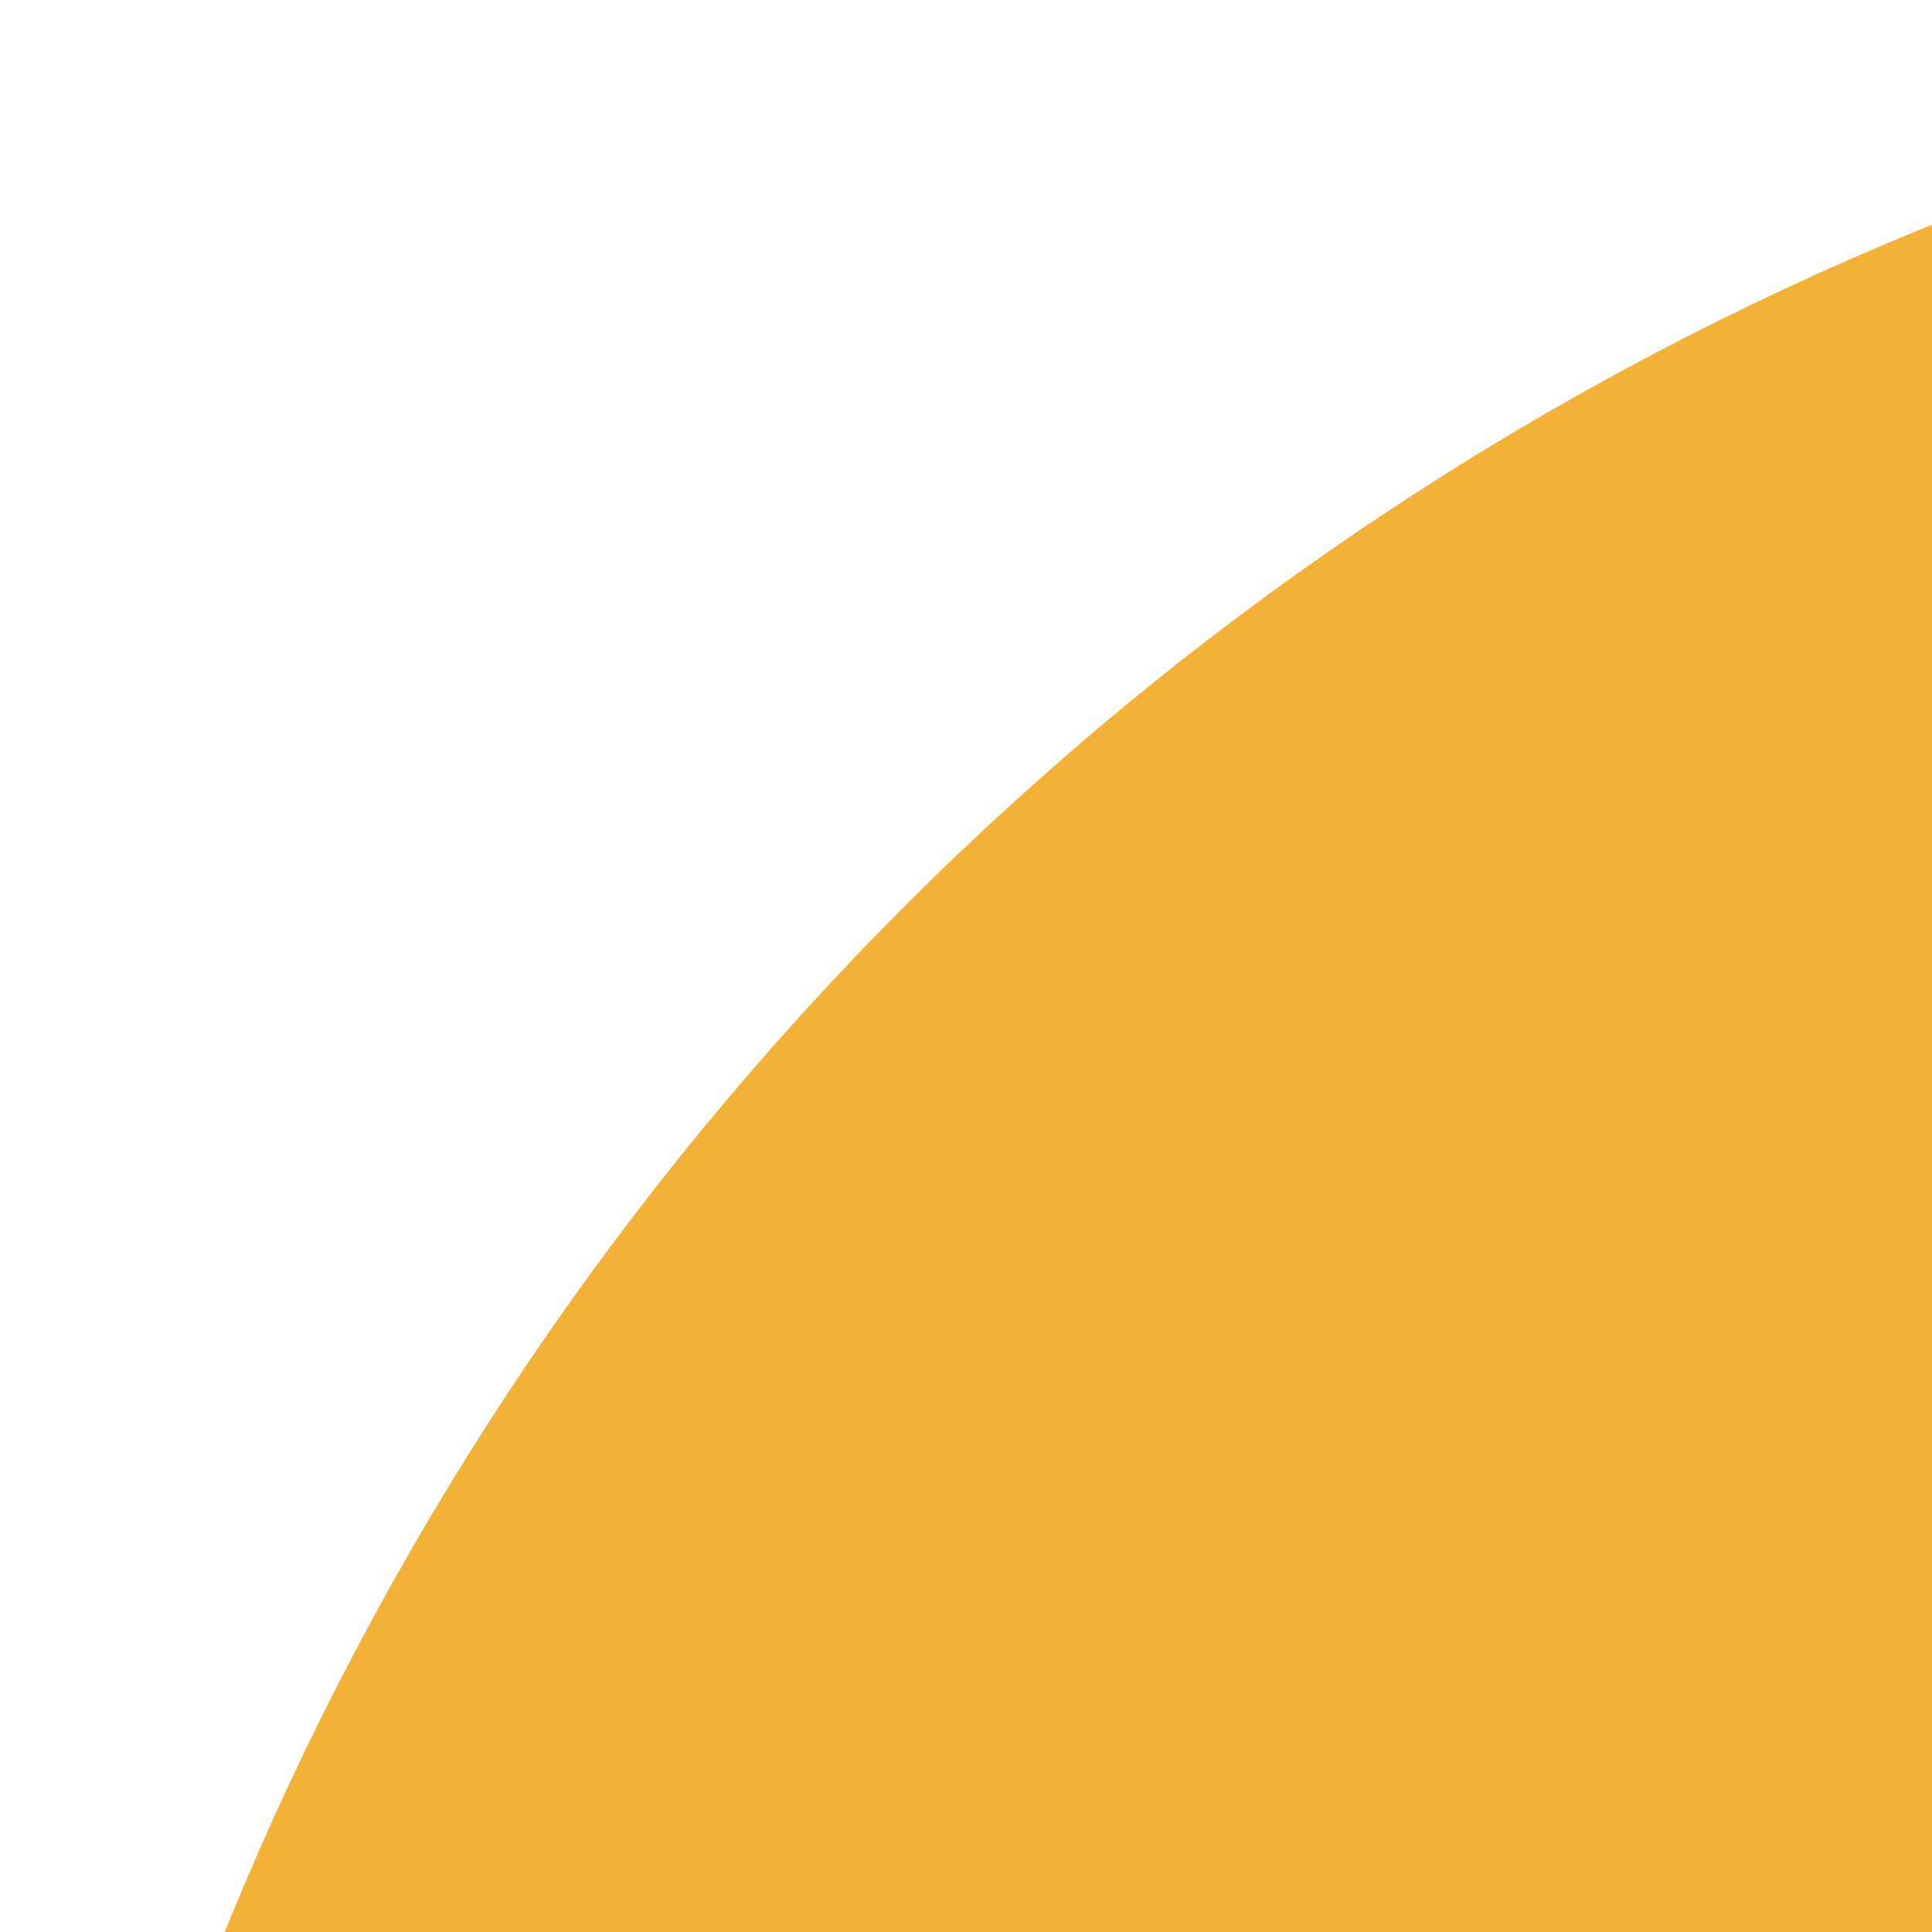
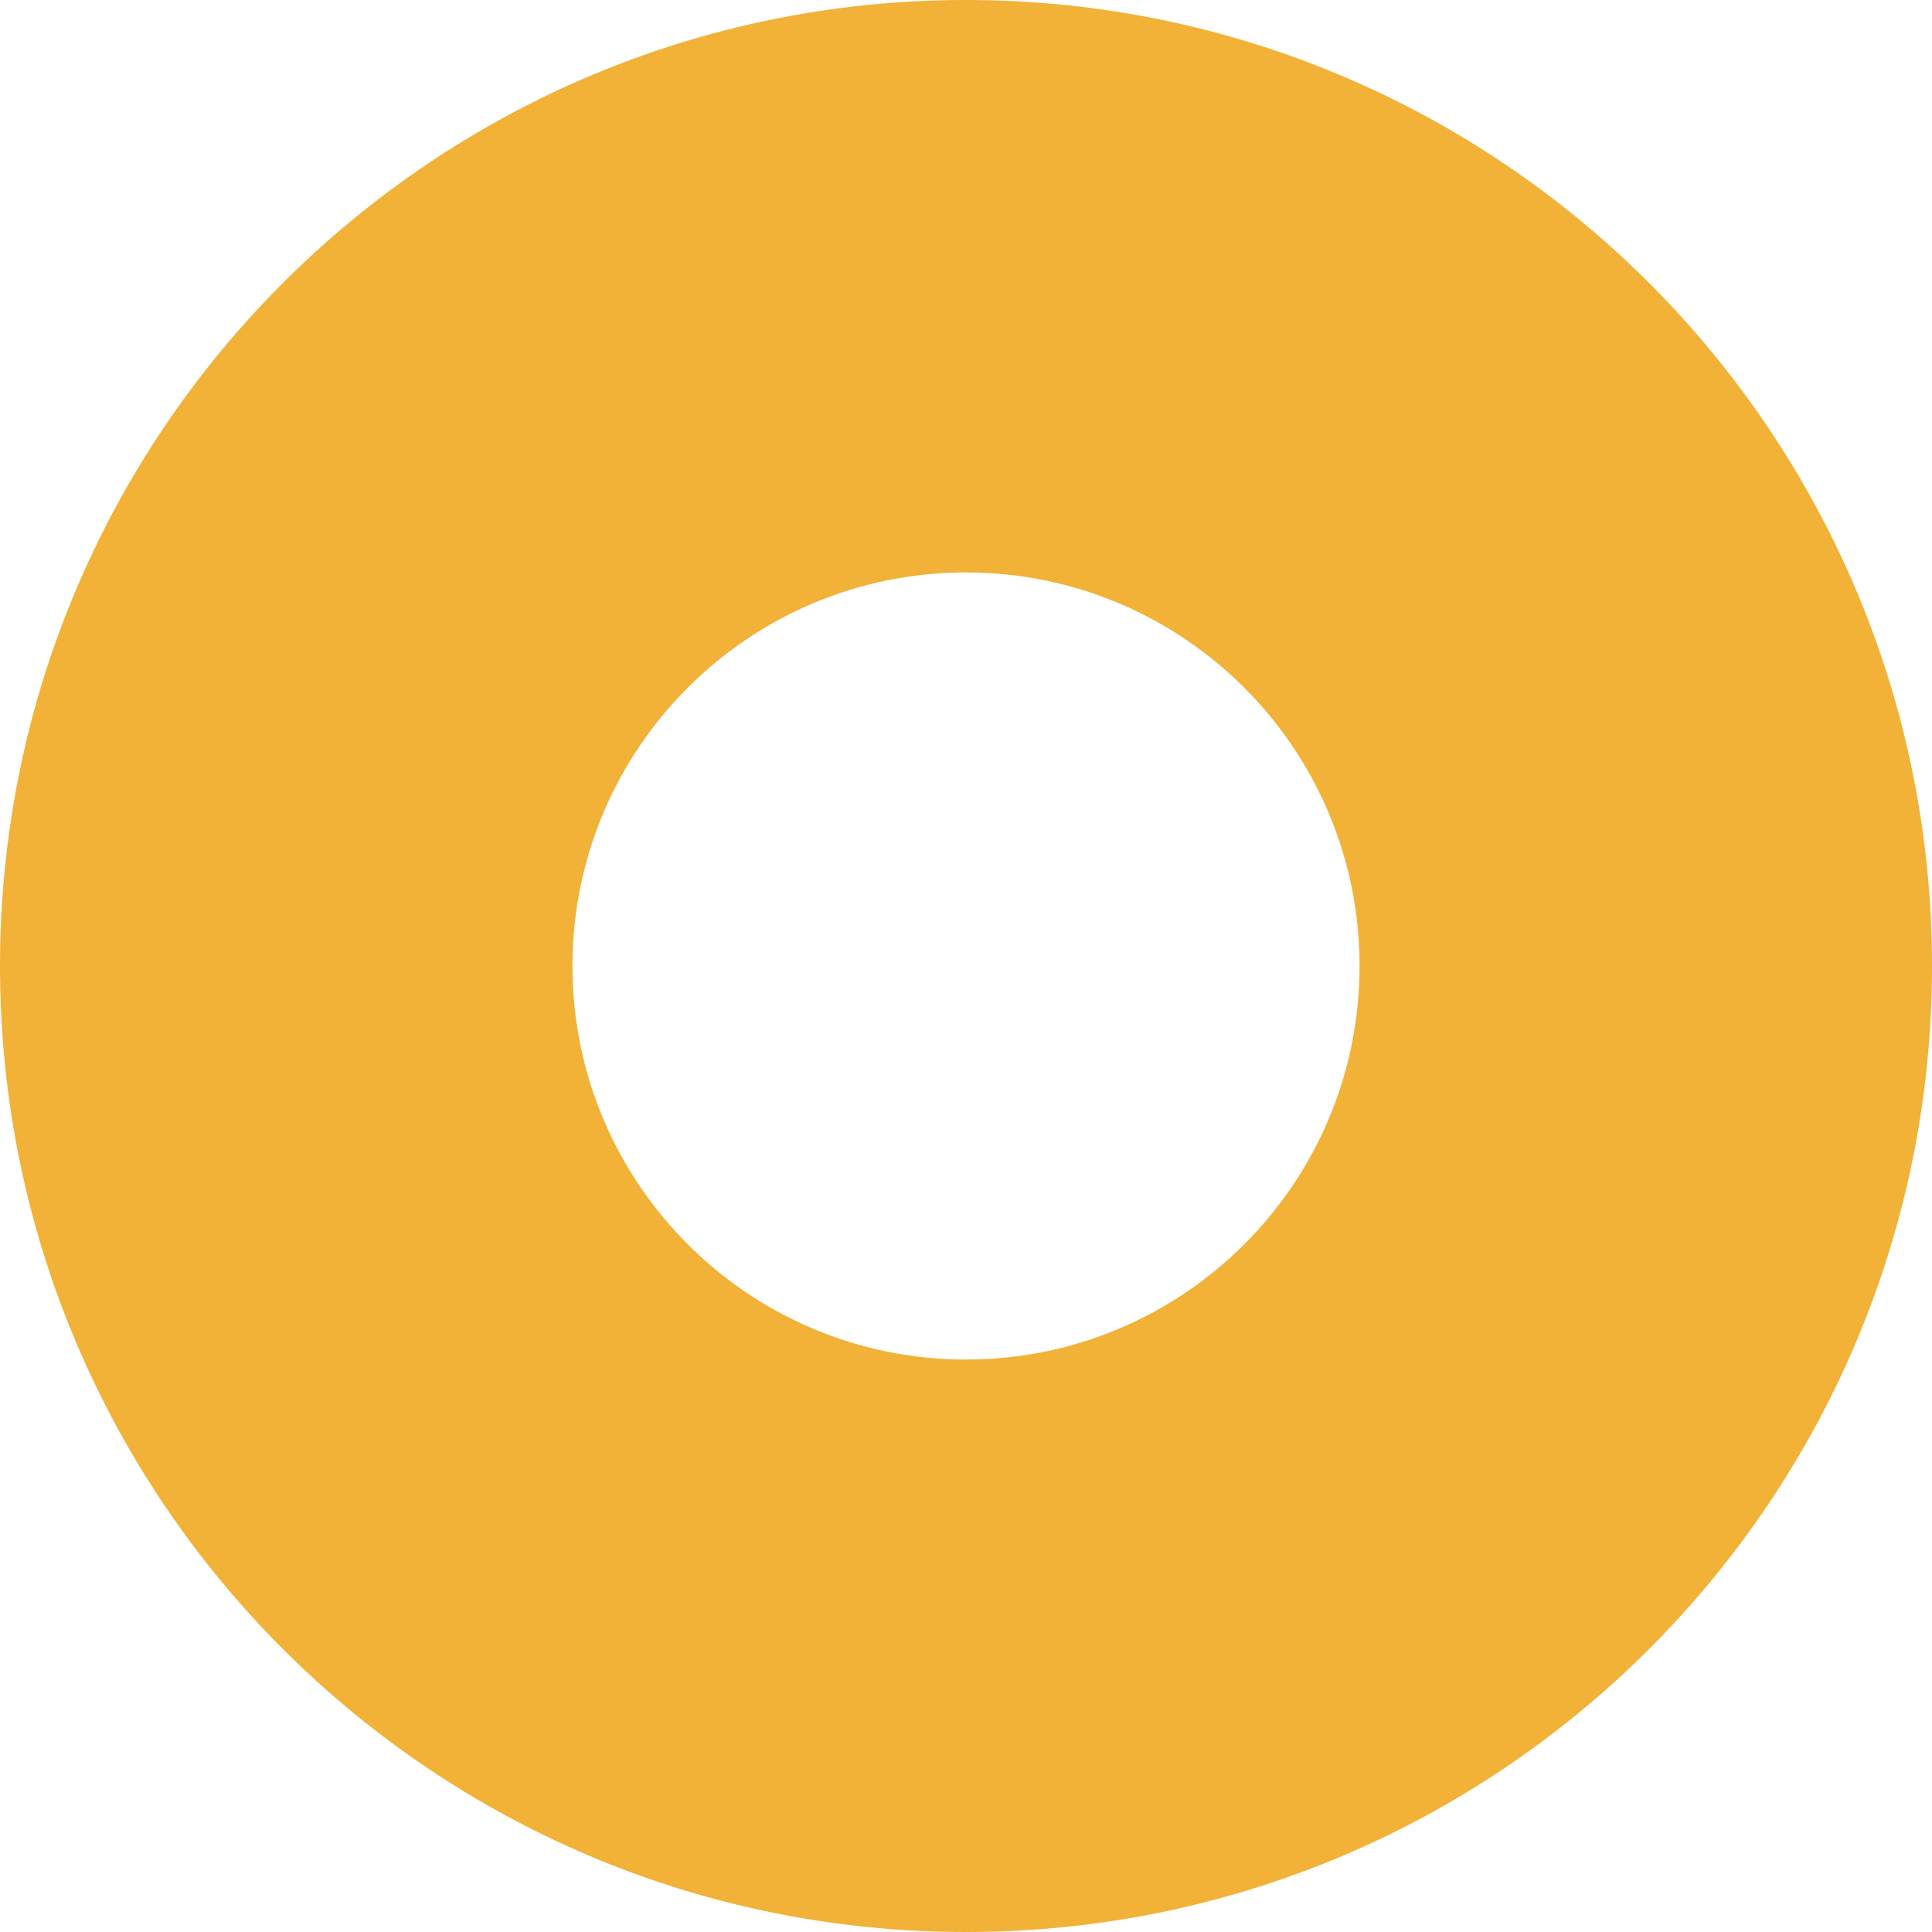
- <svg xmlns="http://www.w3.org/2000/svg" width="20" height="20">
+ <svg xmlns="http://www.w3.org/2000/svg" width="20" height="20" viewBox="0 0 64 64">
  <path d="M32 0c17.673 0 32 14.327 32 32 0 17.673-14.327 32-32 32C14.327 64 0 49.673 0 32 0 14.327 14.327 0 32 0Zm0 18.963c-7.2 0-13.037 5.837-13.037 13.037 0 7.2 5.837 13.037 13.037 13.037 7.2 0 13.037-5.837 13.037-13.037 0-7.2-5.837-13.037-13.037-13.037Z" fill="#F2B137" />
</svg>
